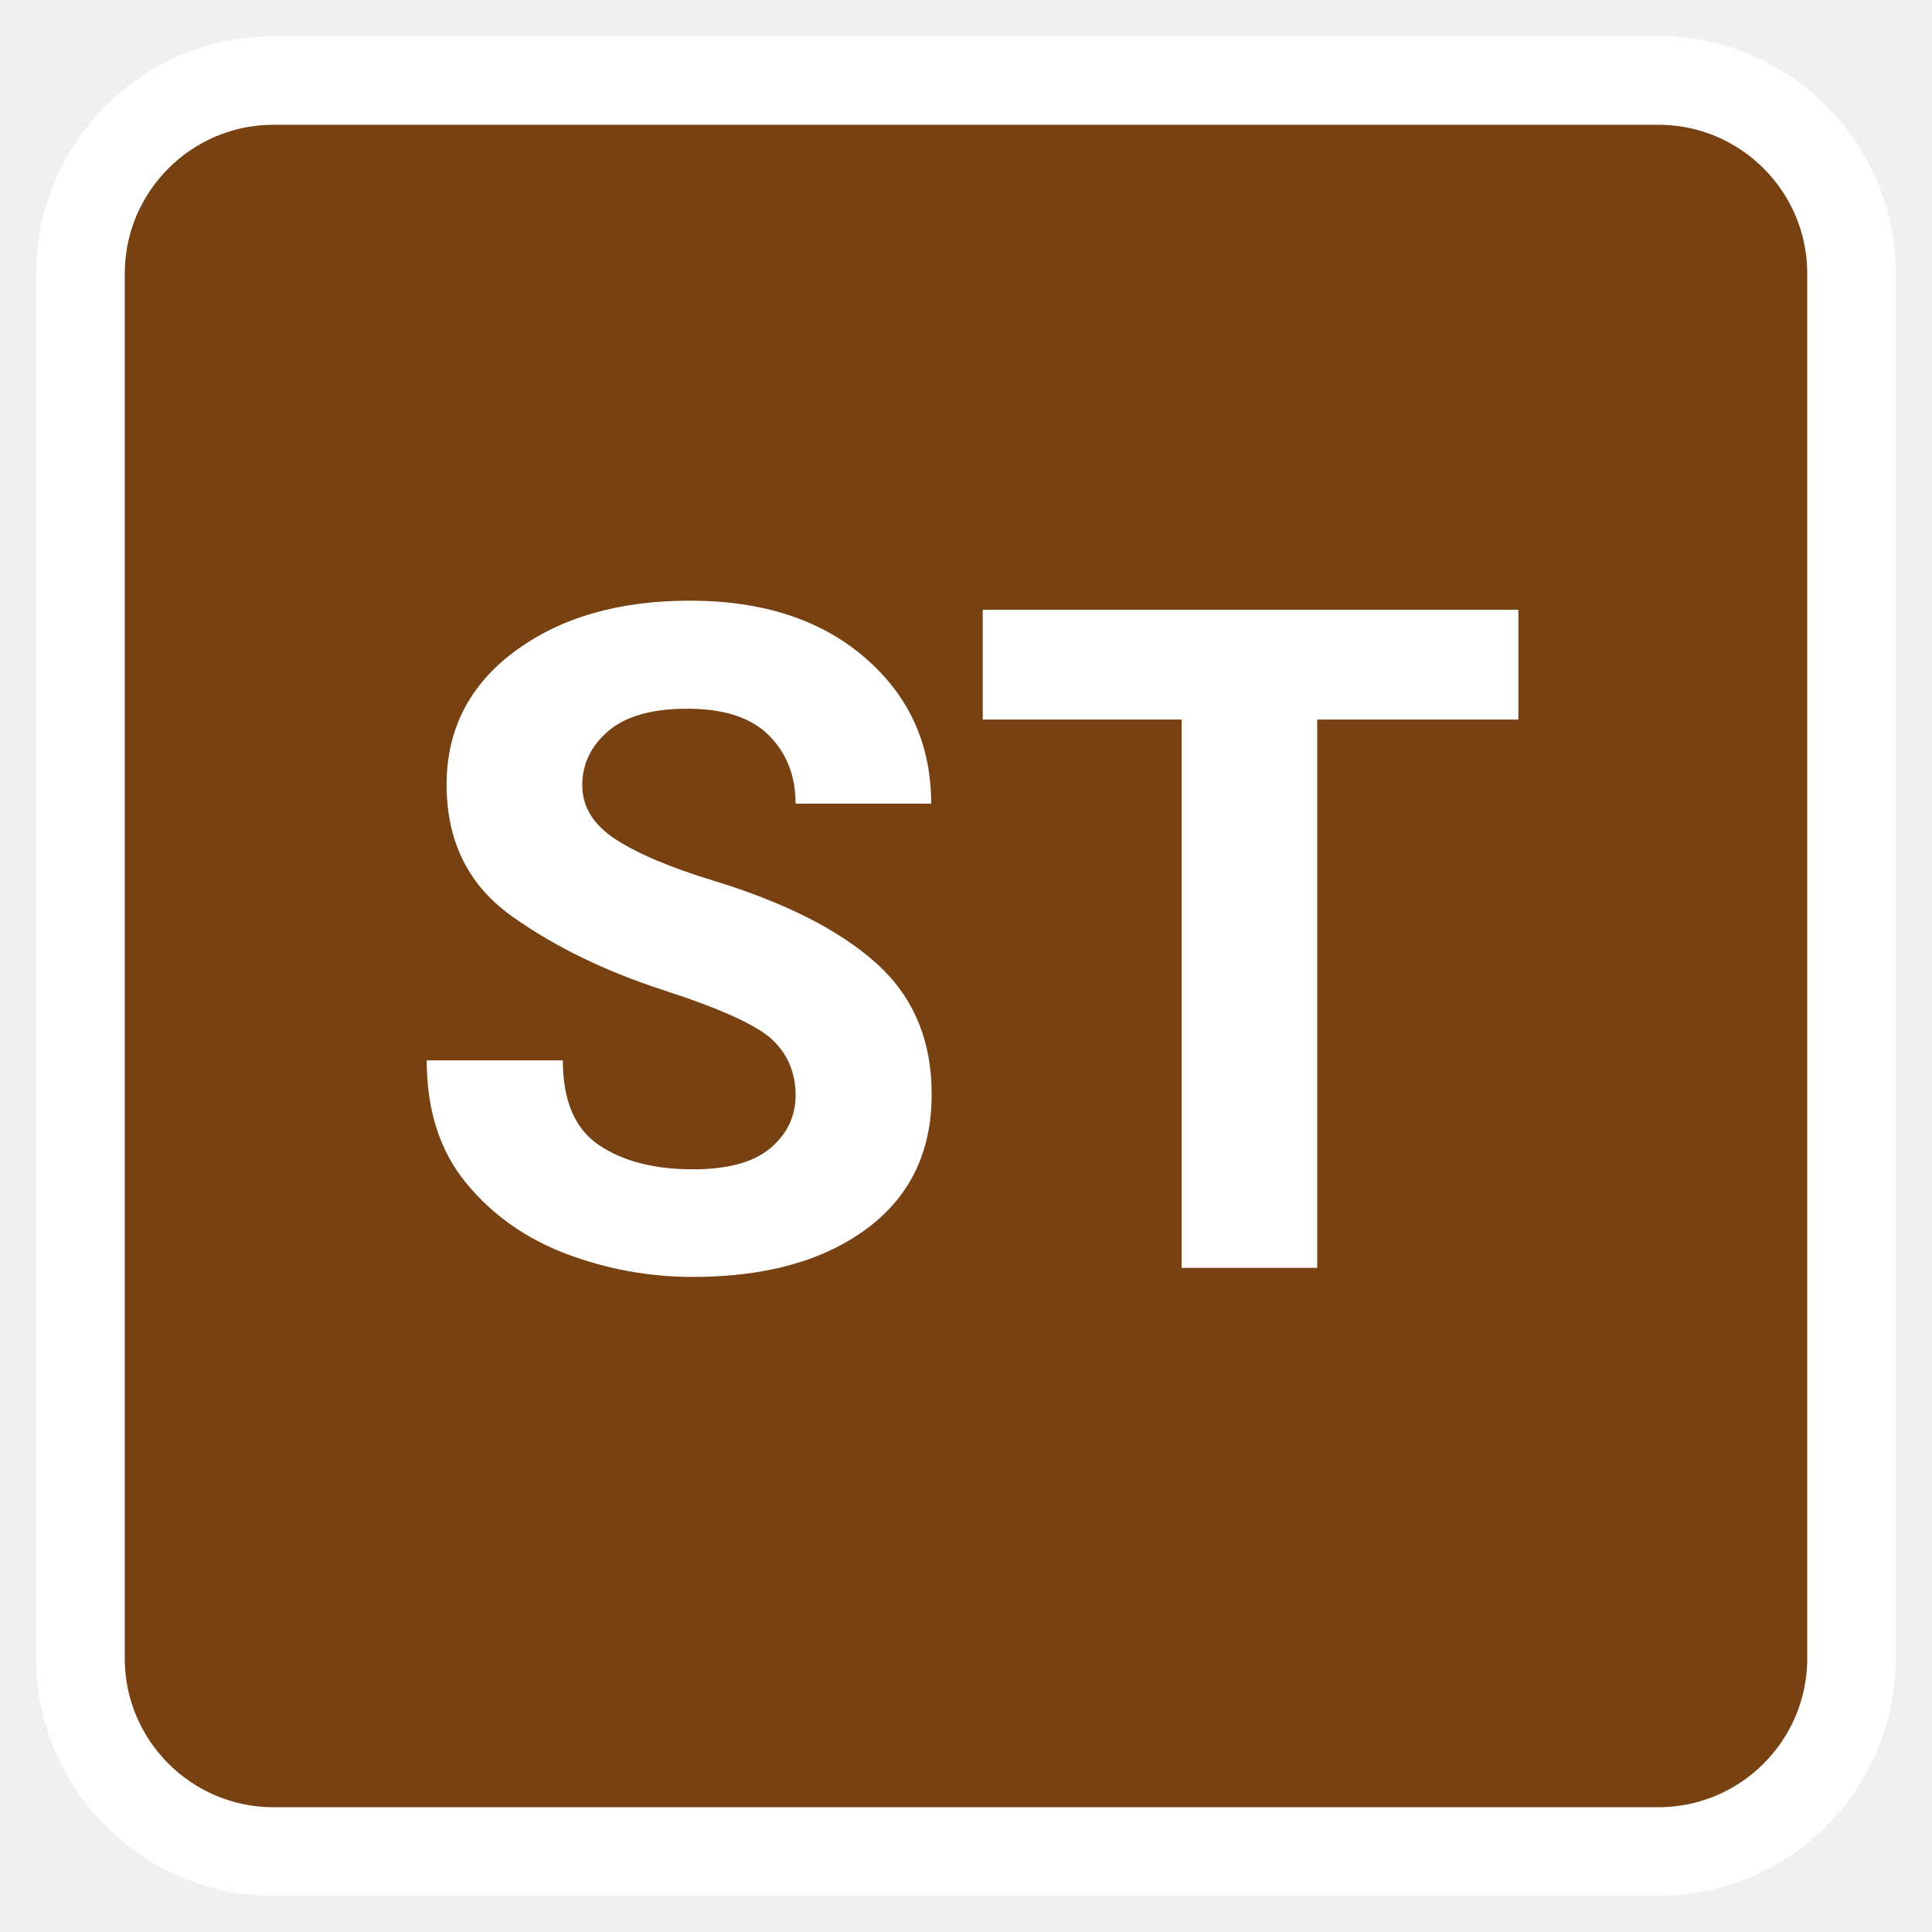
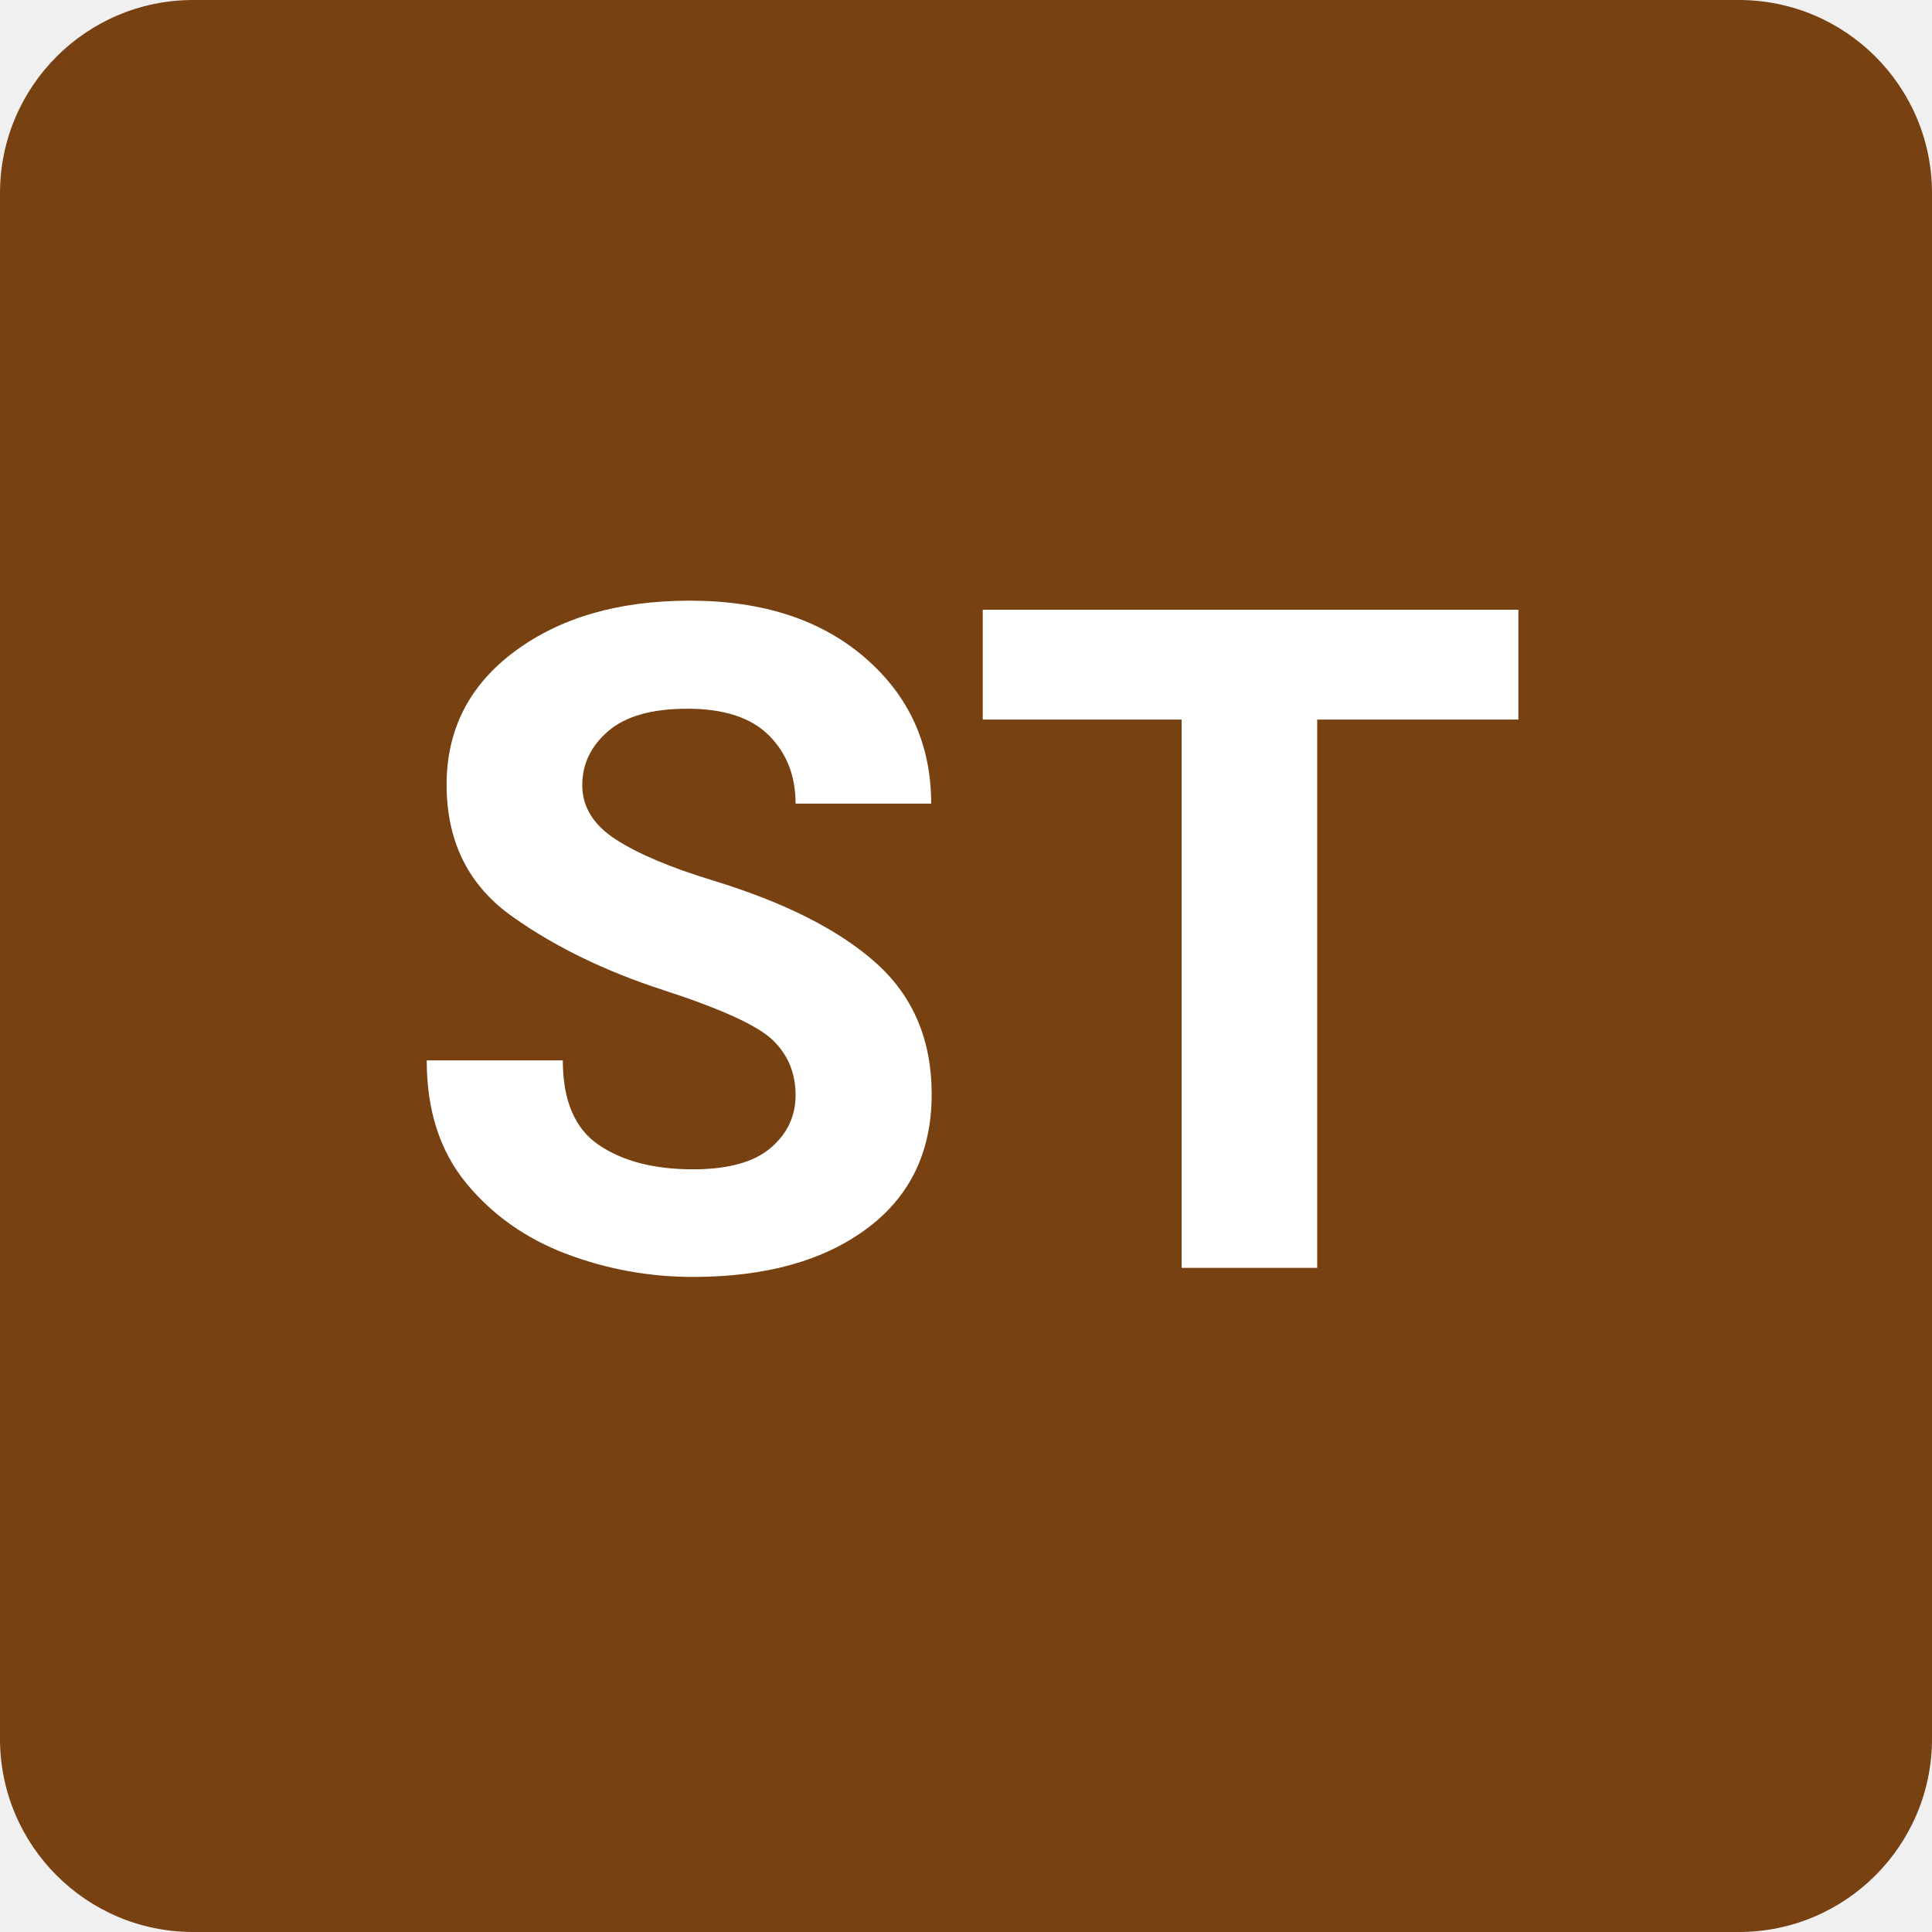
<svg xmlns="http://www.w3.org/2000/svg" viewBox="0 0 480 480" width="480" height="480">
-   <rect x="20" y="20" width="440" height="440" rx="48" ry="48" fill="#774111" stroke="#ffffff" stroke-width="22" stroke-linejoin="round" />
+   <rect width="480" height="480" rx="48" ry="48" fill="#774111" />
  <text x="240" y="315" font-family="-apple-system, BlinkMacSystemFont, 'Segoe UI', Roboto, Helvetica, Arial, sans-serif" font-size="230" font-weight="bold" fill="#ffffff" text-anchor="middle">ST</text>
</svg>
